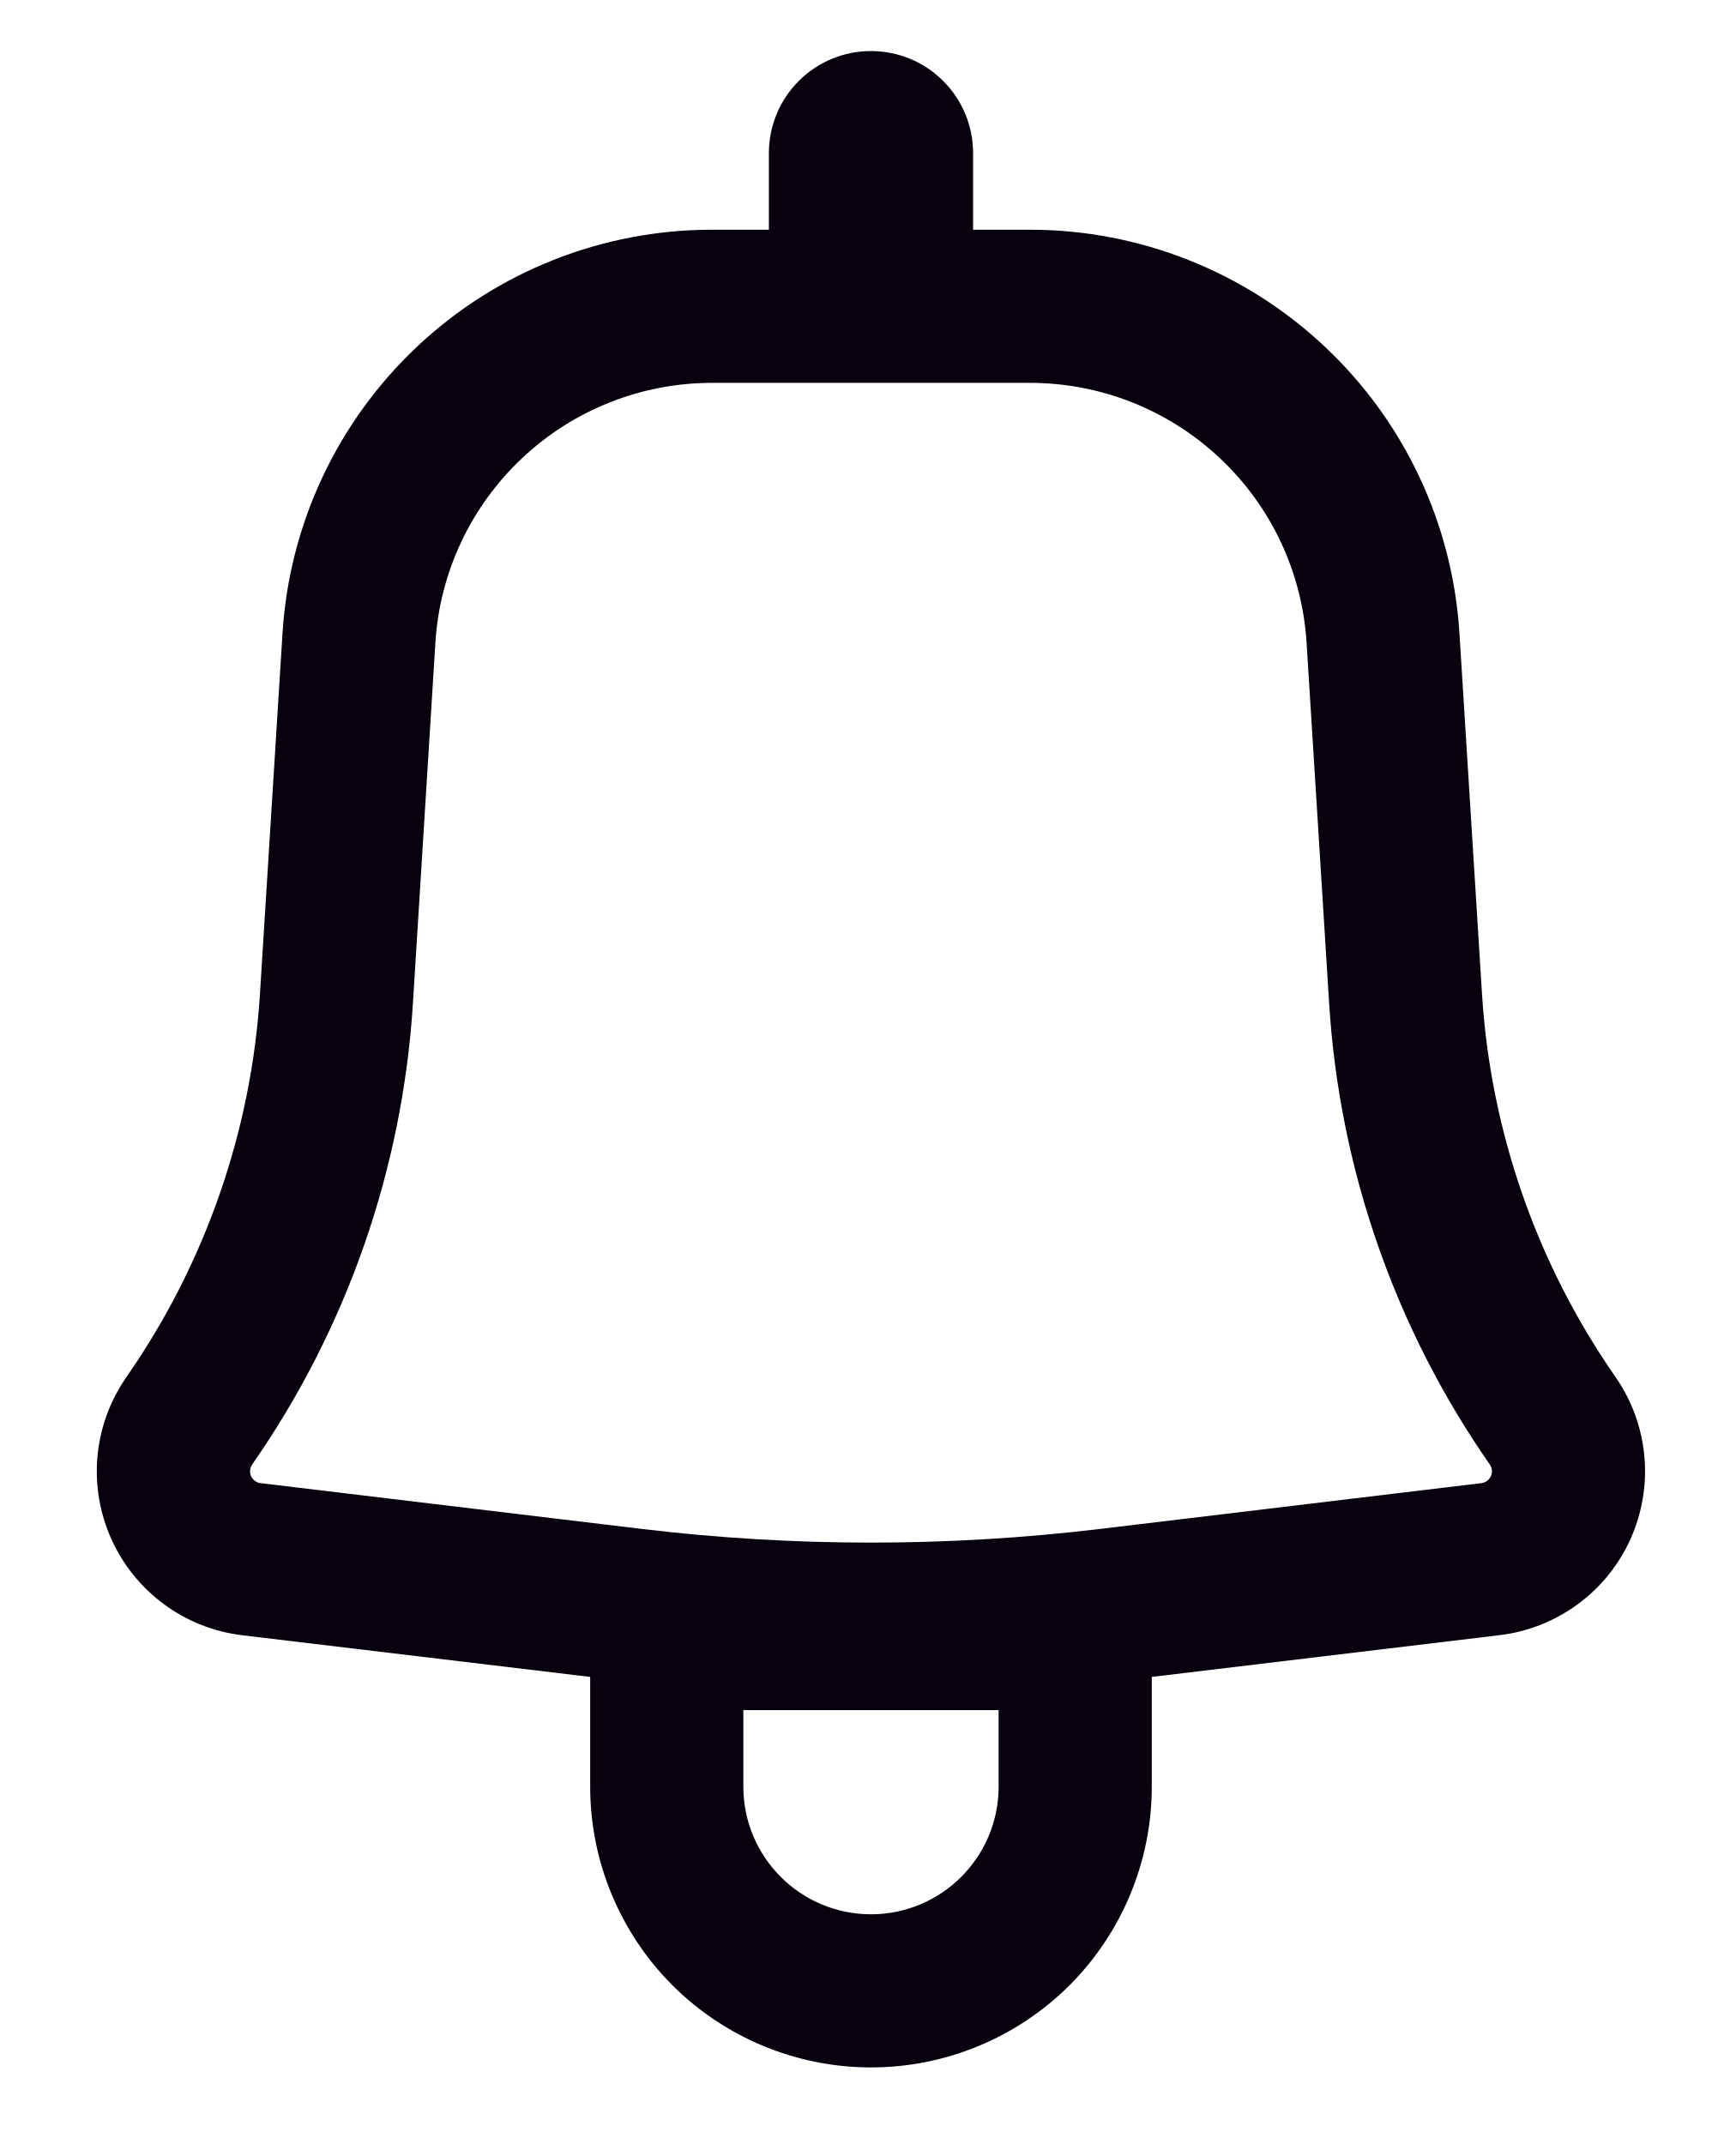
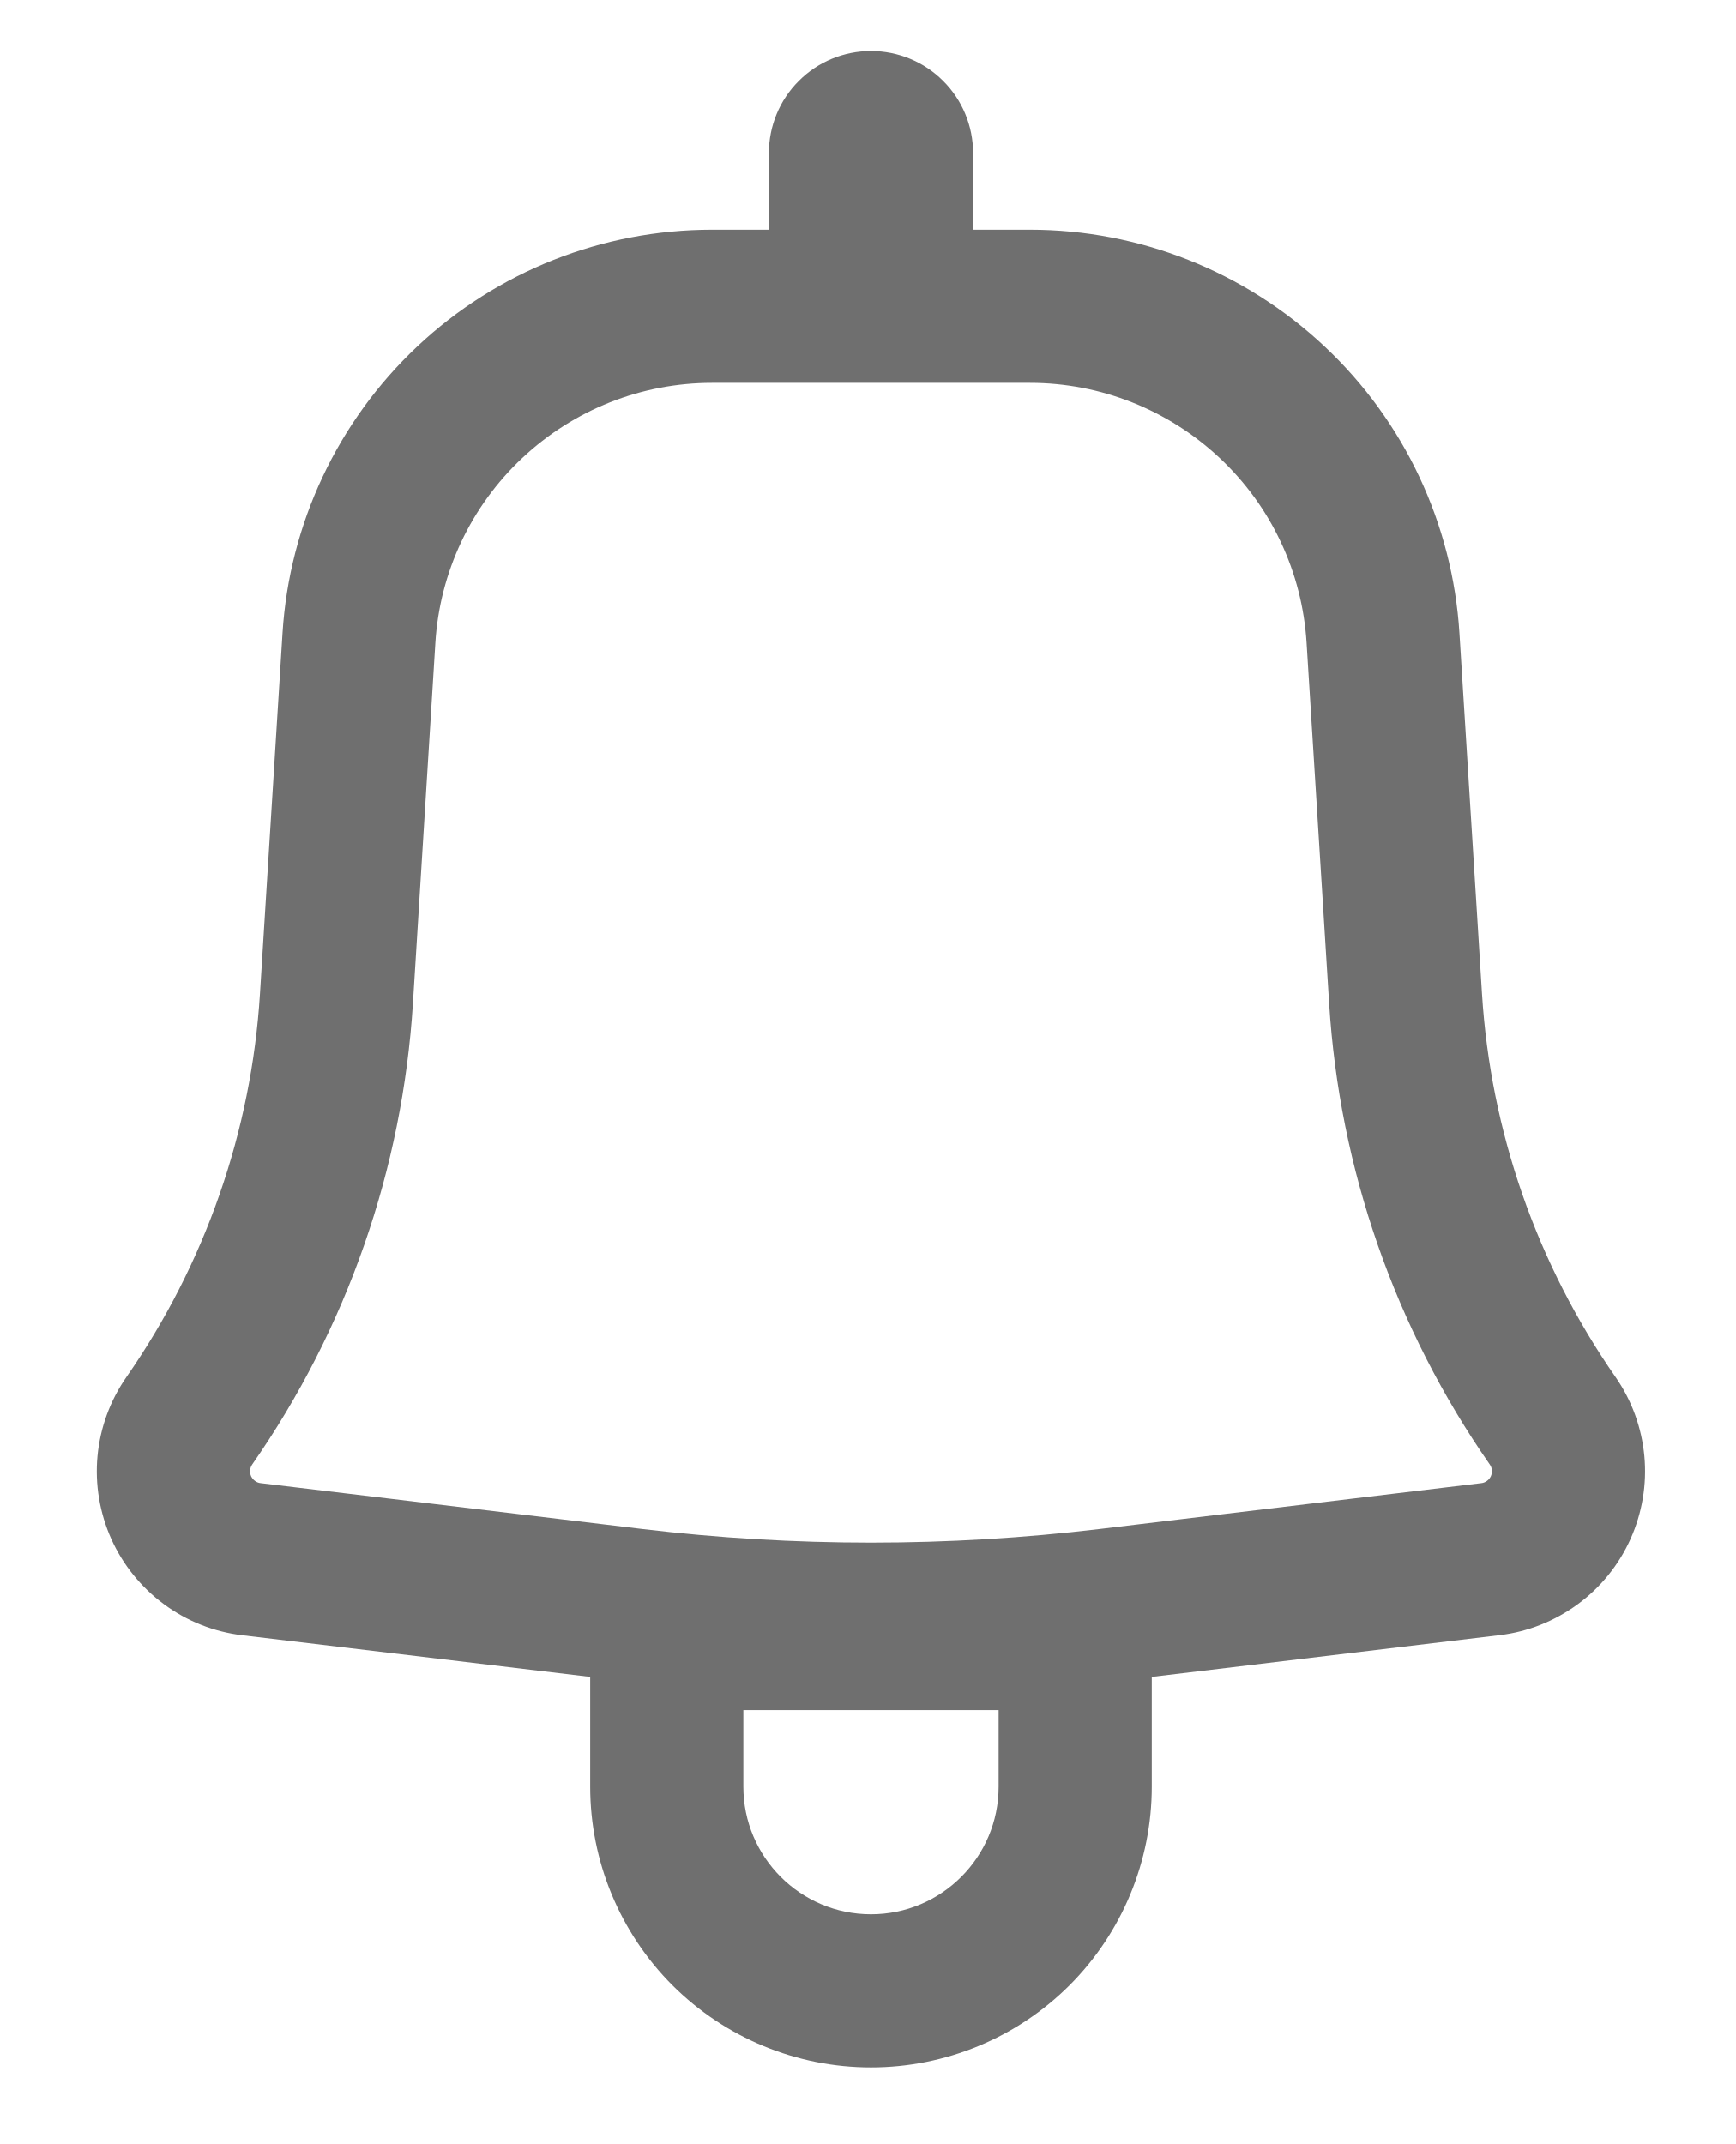
<svg xmlns="http://www.w3.org/2000/svg" width="17" height="21" viewBox="0 0 17 21" fill="none">
-   <path fill-rule="evenodd" clip-rule="evenodd" d="M9.53 1.5C9.53 1.235 9.425 0.98 9.237 0.793C9.05 0.605 8.795 0.5 8.53 0.5C8.265 0.5 8.01 0.605 7.823 0.793C7.635 0.98 7.53 1.235 7.53 1.5V2.25H6.973C5.901 2.25 4.869 2.658 4.088 3.392C3.307 4.126 2.834 5.13 2.767 6.2L2.546 9.734C2.462 11.081 2.009 12.38 1.238 13.488C1.079 13.717 0.981 13.983 0.955 14.261C0.929 14.539 0.976 14.819 1.09 15.074C1.204 15.328 1.383 15.549 1.607 15.714C1.832 15.88 2.096 15.984 2.373 16.017L5.78 16.425V17.5C5.78 18.229 6.07 18.929 6.585 19.445C7.101 19.96 7.801 20.25 8.53 20.25C9.259 20.25 9.959 19.96 10.475 19.445C10.99 18.929 11.28 18.229 11.28 17.5V16.425L14.687 16.016C14.964 15.983 15.227 15.878 15.452 15.713C15.677 15.548 15.855 15.327 15.969 15.073C16.083 14.818 16.13 14.539 16.104 14.261C16.078 13.983 15.981 13.717 15.822 13.488C15.051 12.38 14.598 11.082 14.514 9.734L14.293 6.201C14.226 5.131 13.754 4.127 12.972 3.393C12.191 2.659 11.159 2.25 10.087 2.25H9.53V1.5ZM6.973 3.75C6.283 3.75 5.618 4.013 5.115 4.486C4.612 4.958 4.307 5.605 4.264 6.294L4.044 9.828C3.942 11.449 3.398 13.011 2.47 14.344C2.459 14.361 2.451 14.38 2.45 14.4C2.448 14.42 2.451 14.44 2.459 14.459C2.468 14.477 2.48 14.493 2.497 14.505C2.513 14.517 2.532 14.525 2.552 14.527L6.289 14.976C7.778 15.154 9.282 15.154 10.771 14.976L14.508 14.527C14.528 14.525 14.547 14.517 14.563 14.505C14.58 14.493 14.592 14.477 14.601 14.459C14.609 14.44 14.612 14.42 14.611 14.4C14.609 14.38 14.602 14.361 14.59 14.344C13.662 13.011 13.118 11.449 13.017 9.828L12.796 6.294C12.753 5.605 12.449 4.958 11.945 4.486C11.442 4.013 10.777 3.75 10.087 3.75H6.973ZM8.53 18.75C7.84 18.75 7.28 18.19 7.28 17.5V16.75H9.78V17.5C9.78 18.19 9.22 18.75 8.53 18.75Z" fill="#07020D" />
+   <path fill-rule="evenodd" clip-rule="evenodd" d="M9.53 1.5C9.53 1.235 9.425 0.98 9.237 0.793C9.05 0.605 8.795 0.5 8.53 0.5C8.265 0.5 8.01 0.605 7.823 0.793C7.635 0.98 7.53 1.235 7.53 1.5V2.25H6.973C5.901 2.25 4.869 2.658 4.088 3.392C3.307 4.126 2.834 5.13 2.767 6.2L2.546 9.734C2.462 11.081 2.009 12.38 1.238 13.488C1.079 13.717 0.981 13.983 0.955 14.261C0.929 14.539 0.976 14.819 1.09 15.074C1.204 15.328 1.383 15.549 1.607 15.714C1.832 15.88 2.096 15.984 2.373 16.017L5.78 16.425V17.5C5.78 18.229 6.07 18.929 6.585 19.445C7.101 19.96 7.801 20.25 8.53 20.25C9.259 20.25 9.959 19.96 10.475 19.445C10.99 18.929 11.28 18.229 11.28 17.5V16.425L14.687 16.016C14.964 15.983 15.227 15.878 15.452 15.713C15.677 15.548 15.855 15.327 15.969 15.073C16.083 14.818 16.13 14.539 16.104 14.261C16.078 13.983 15.981 13.717 15.822 13.488C15.051 12.38 14.598 11.082 14.514 9.734L14.293 6.201C14.226 5.131 13.754 4.127 12.972 3.393C12.191 2.659 11.159 2.25 10.087 2.25H9.53V1.5ZM6.973 3.75C6.283 3.75 5.618 4.013 5.115 4.486C4.612 4.958 4.307 5.605 4.264 6.294L4.044 9.828C3.942 11.449 3.398 13.011 2.47 14.344C2.459 14.361 2.451 14.38 2.45 14.4C2.448 14.42 2.451 14.44 2.459 14.459C2.468 14.477 2.48 14.493 2.497 14.505C2.513 14.517 2.532 14.525 2.552 14.527L6.289 14.976C7.778 15.154 9.282 15.154 10.771 14.976L14.508 14.527C14.528 14.525 14.547 14.517 14.563 14.505C14.58 14.493 14.592 14.477 14.601 14.459C14.609 14.44 14.612 14.42 14.611 14.4C14.609 14.38 14.602 14.361 14.59 14.344C13.662 13.011 13.118 11.449 13.017 9.828L12.796 6.294C12.753 5.605 12.449 4.958 11.945 4.486C11.442 4.013 10.777 3.75 10.087 3.75H6.973ZM8.53 18.75C7.84 18.75 7.28 18.19 7.28 17.5V16.75H9.78V17.5C9.78 18.19 9.22 18.75 8.53 18.75Z" fill="#6F6F6F" />
</svg>
